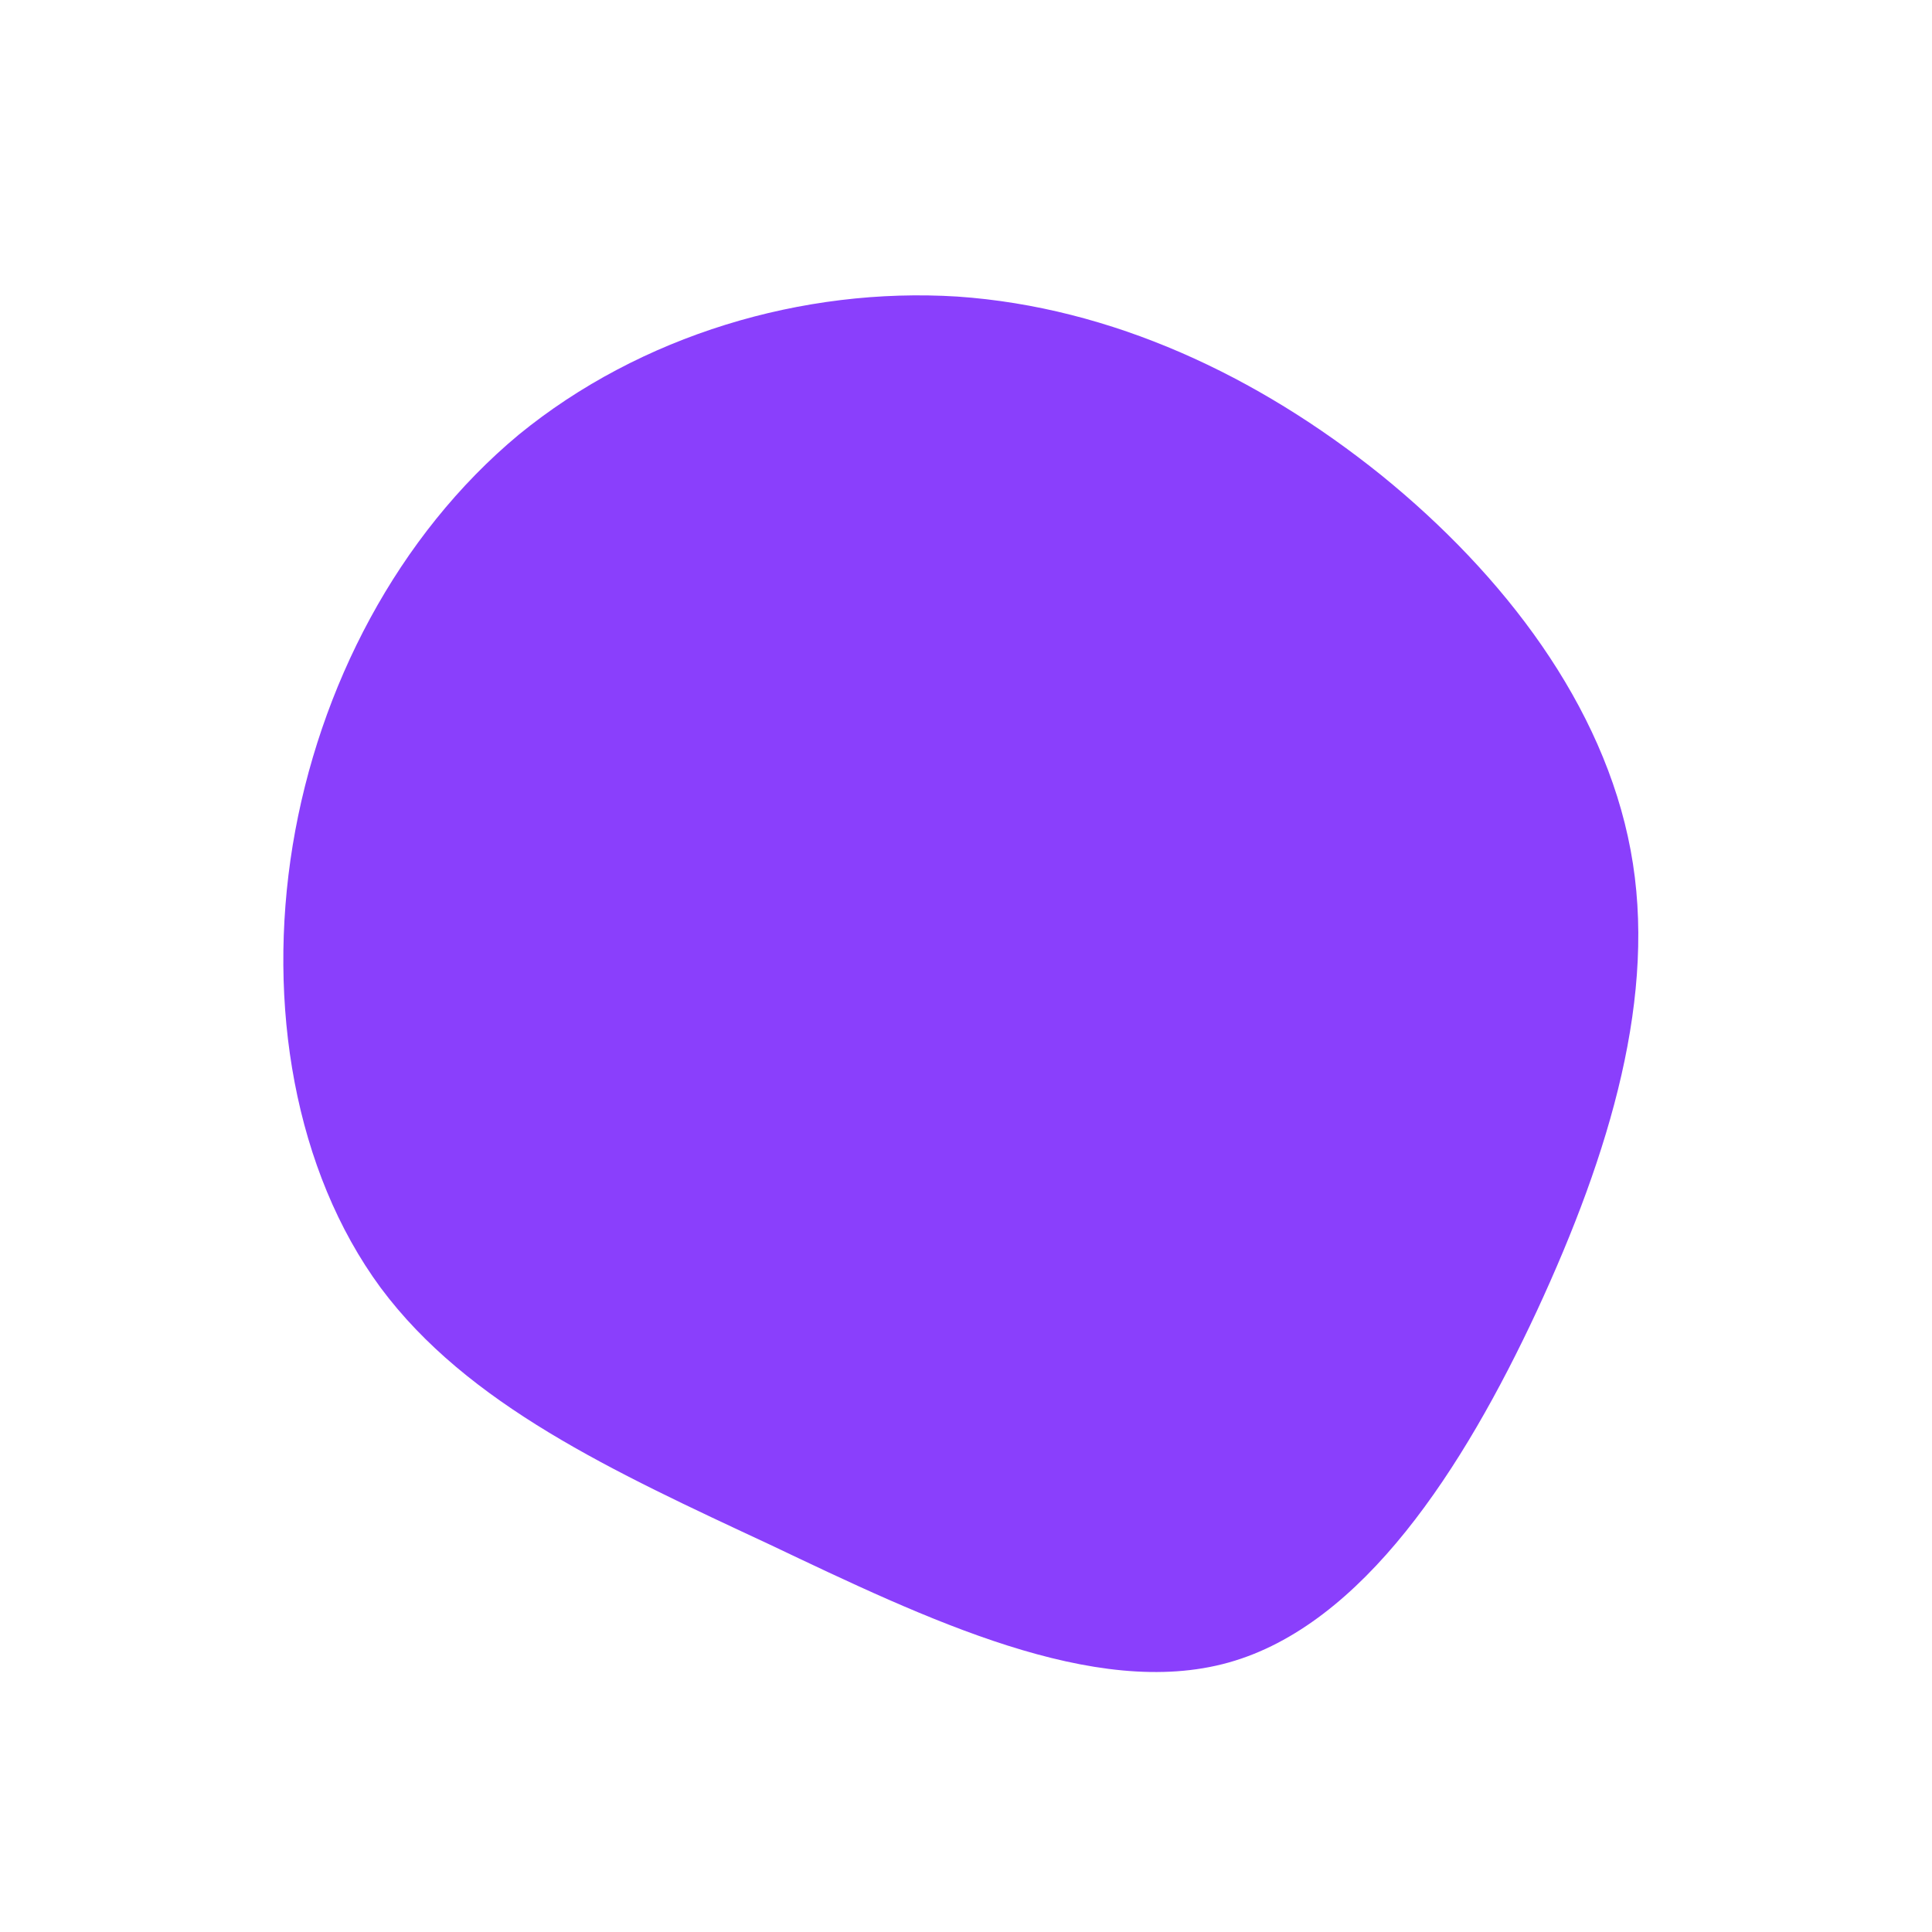
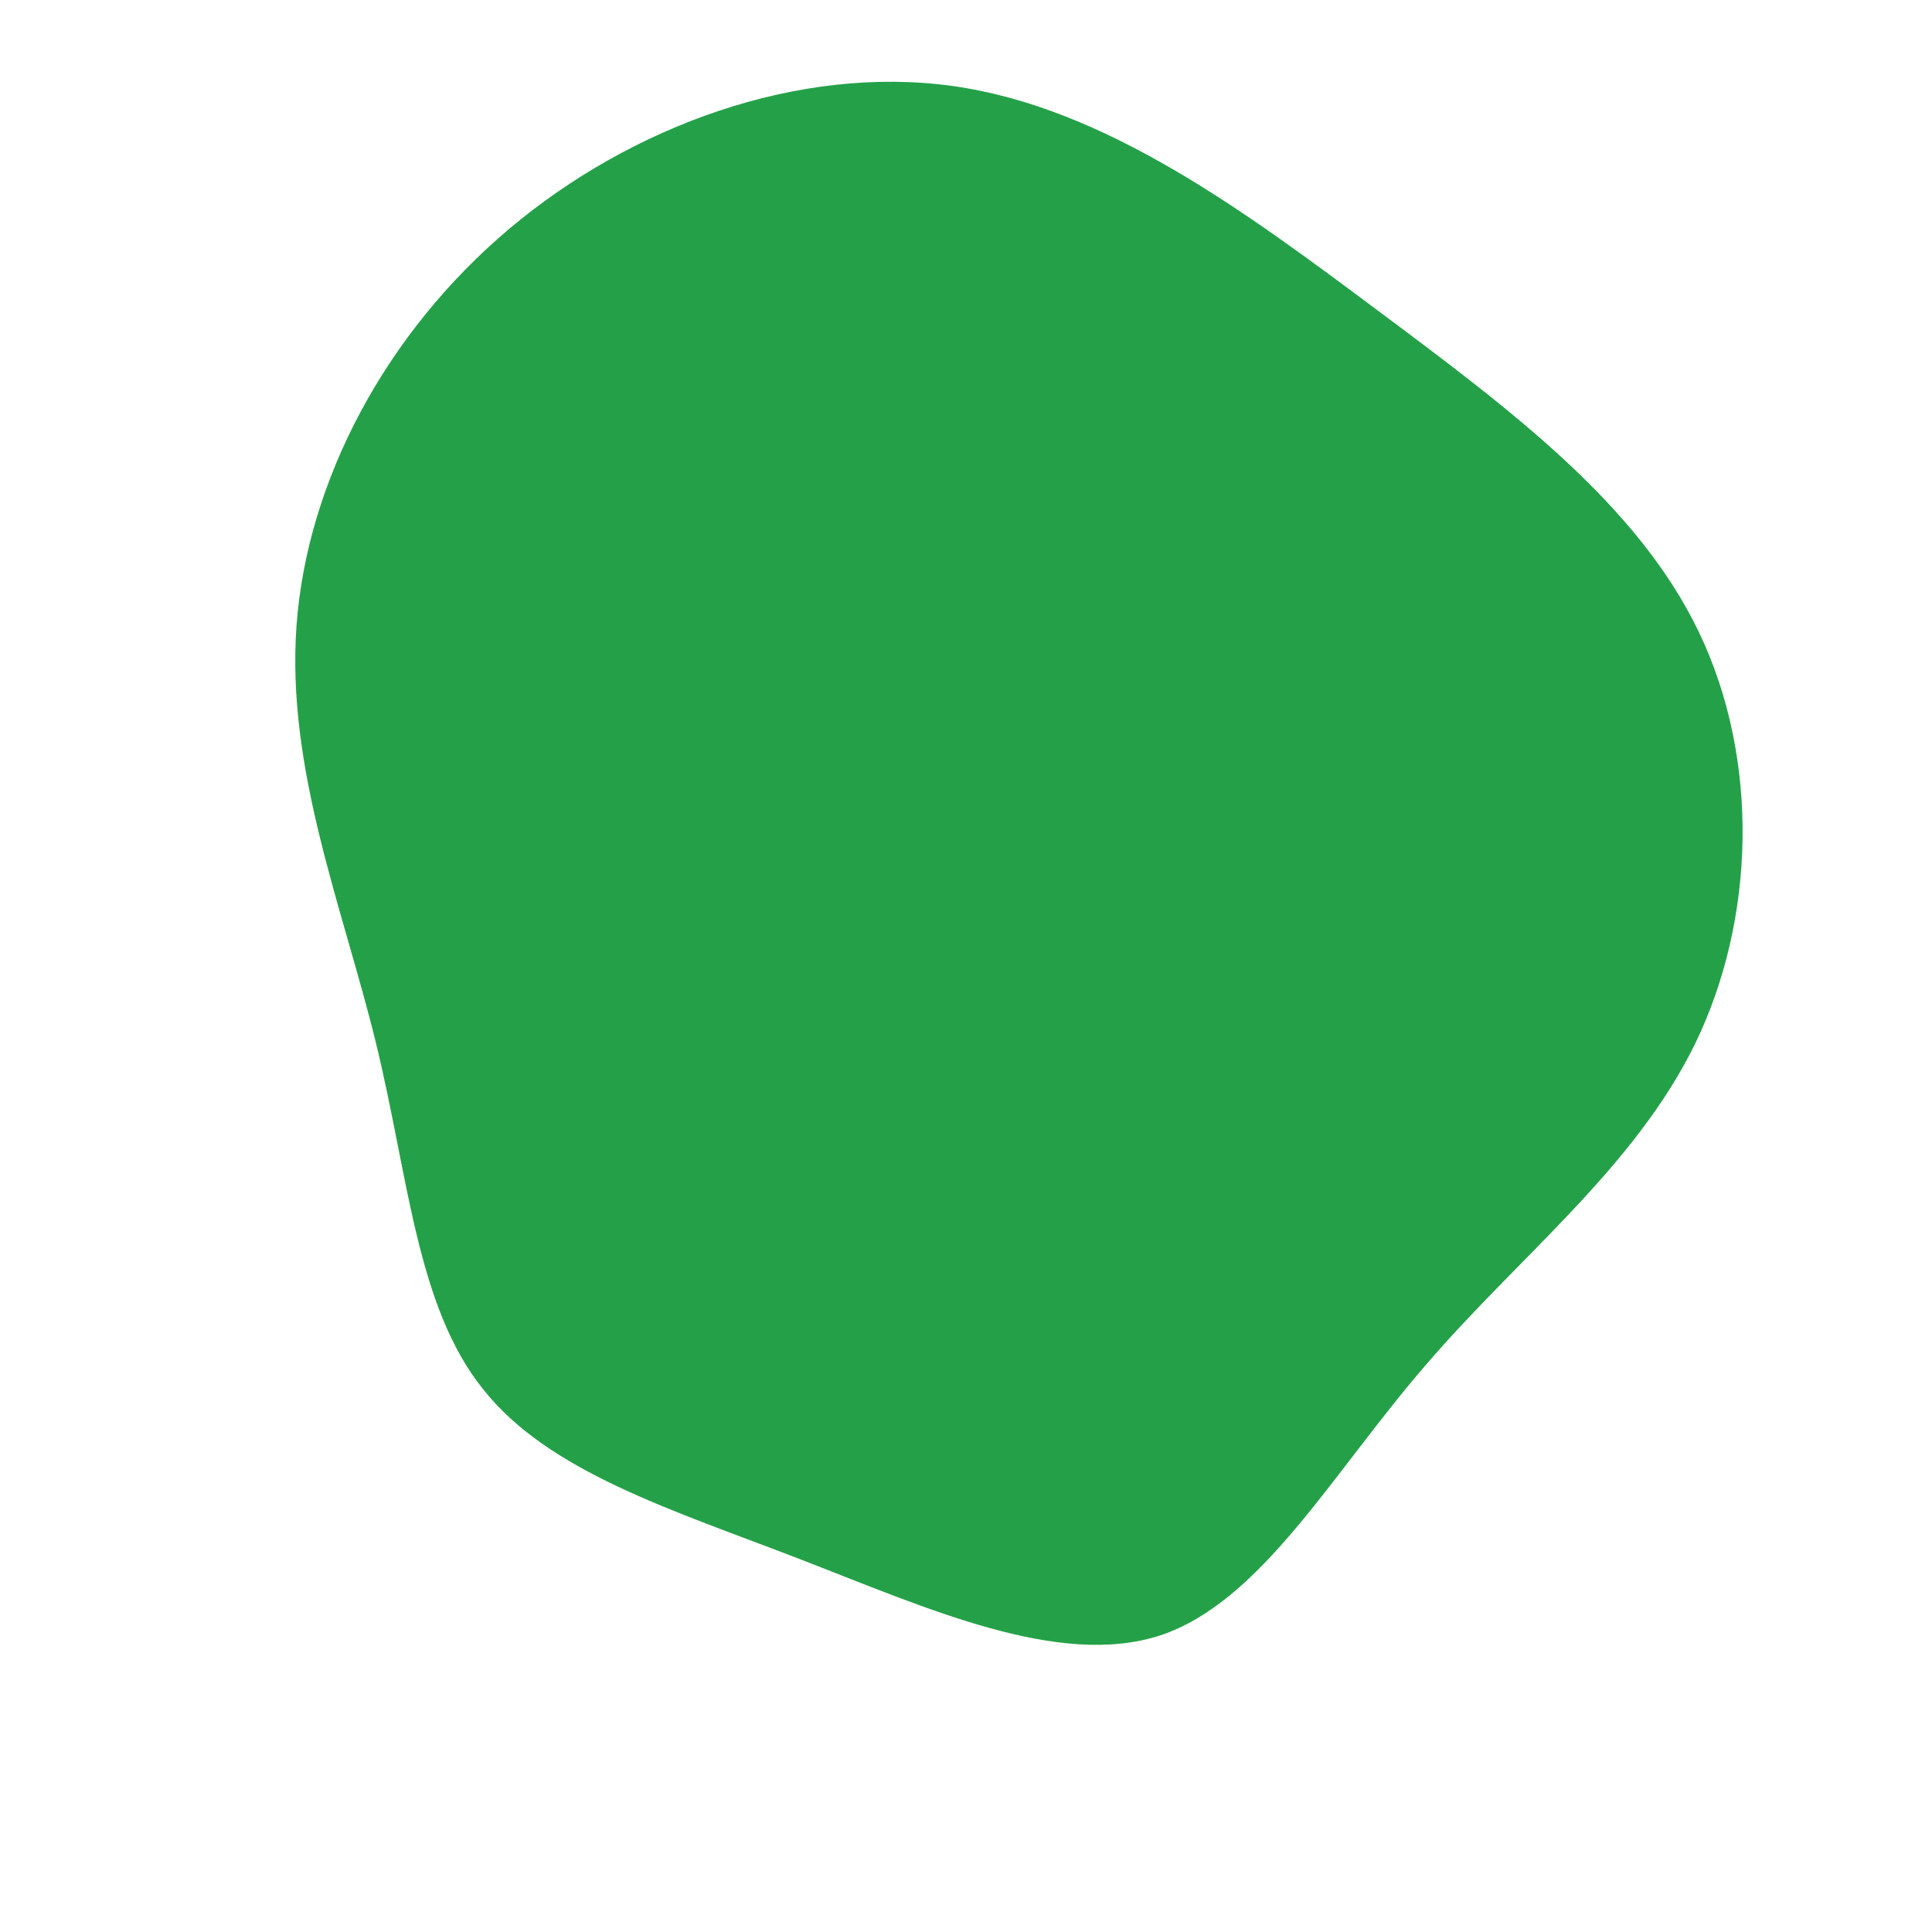
<svg xmlns="http://www.w3.org/2000/svg" viewBox="0 0 200 200">
-   <path fill="#8A3FFC" d="M43,-50.8C55.7,-40.5,66,-27,68.8,-12C71.6,2.9,66.7,19.3,59.1,35.7C51.5,52,41.1,68.2,27.2,72.1C13.3,76,-4.1,67.6,-20.3,59.9C-36.6,52.3,-51.6,45.4,-60.6,33.3C-69.5,21.2,-72.4,4,-69.7,-12.5C-67,-28.9,-58.8,-44.6,-46.3,-55C-33.7,-65.3,-16.9,-70.3,-0.9,-69.3C15.1,-68.2,30.2,-61.1,43,-50.8Z" transform="translate(100 100)" />
+   <path fill="#24A148" d="M42.7,-67.8C56.5,-57.5,69.6,-47.7,75.9,-34.5C82.2,-21.3,81.7,-4.8,75.5,8C69.2,20.9,57.3,30,47.6,41.3C37.9,52.5,30.6,65.8,20.1,69.3C9.6,72.7,-4,66.5,-17.2,61.4C-30.4,56.3,-43.2,52.4,-50,43.8C-56.9,35.2,-57.7,21.8,-61.1,7.9C-64.5,-6,-70.4,-20.4,-69.3,-35.3C-68.2,-50.2,-60.1,-65.5,-47.3,-76.3C-34.6,-87,-17.3,-93.3,-1.4,-91.1C14.4,-88.9,28.9,-78.1,42.7,-67.8Z" transform="translate(100 100)" />
</svg>
